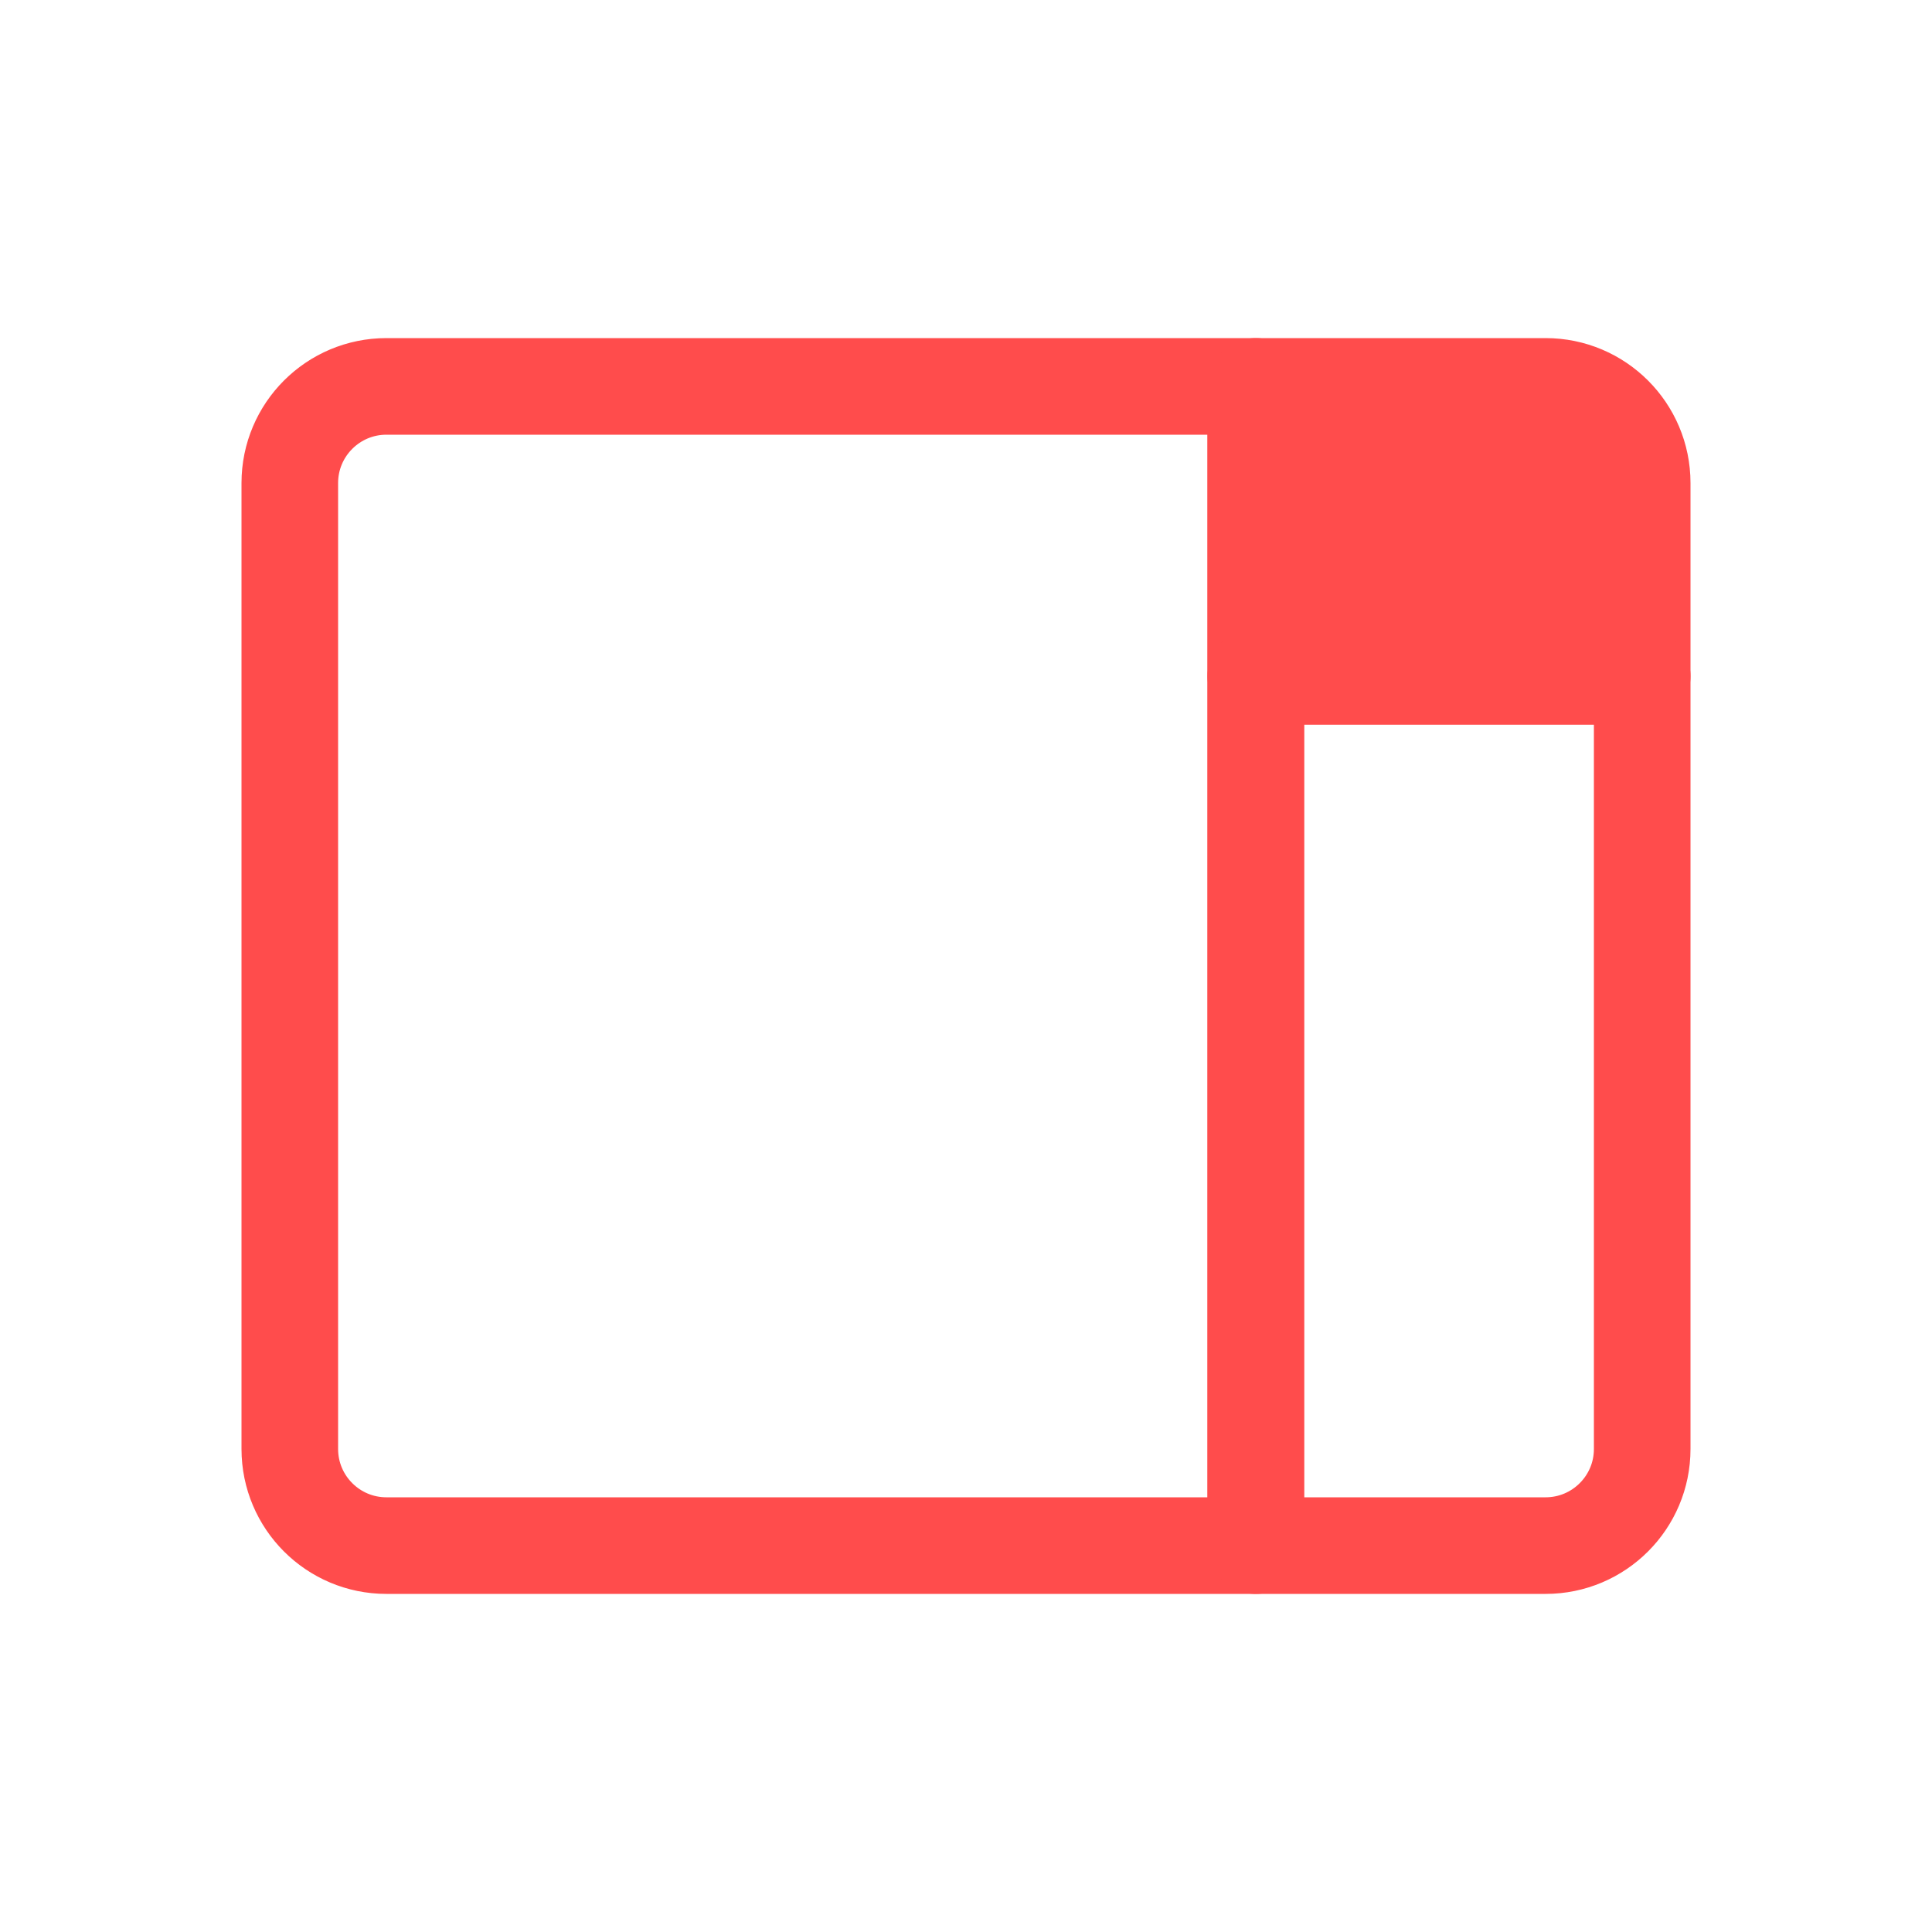
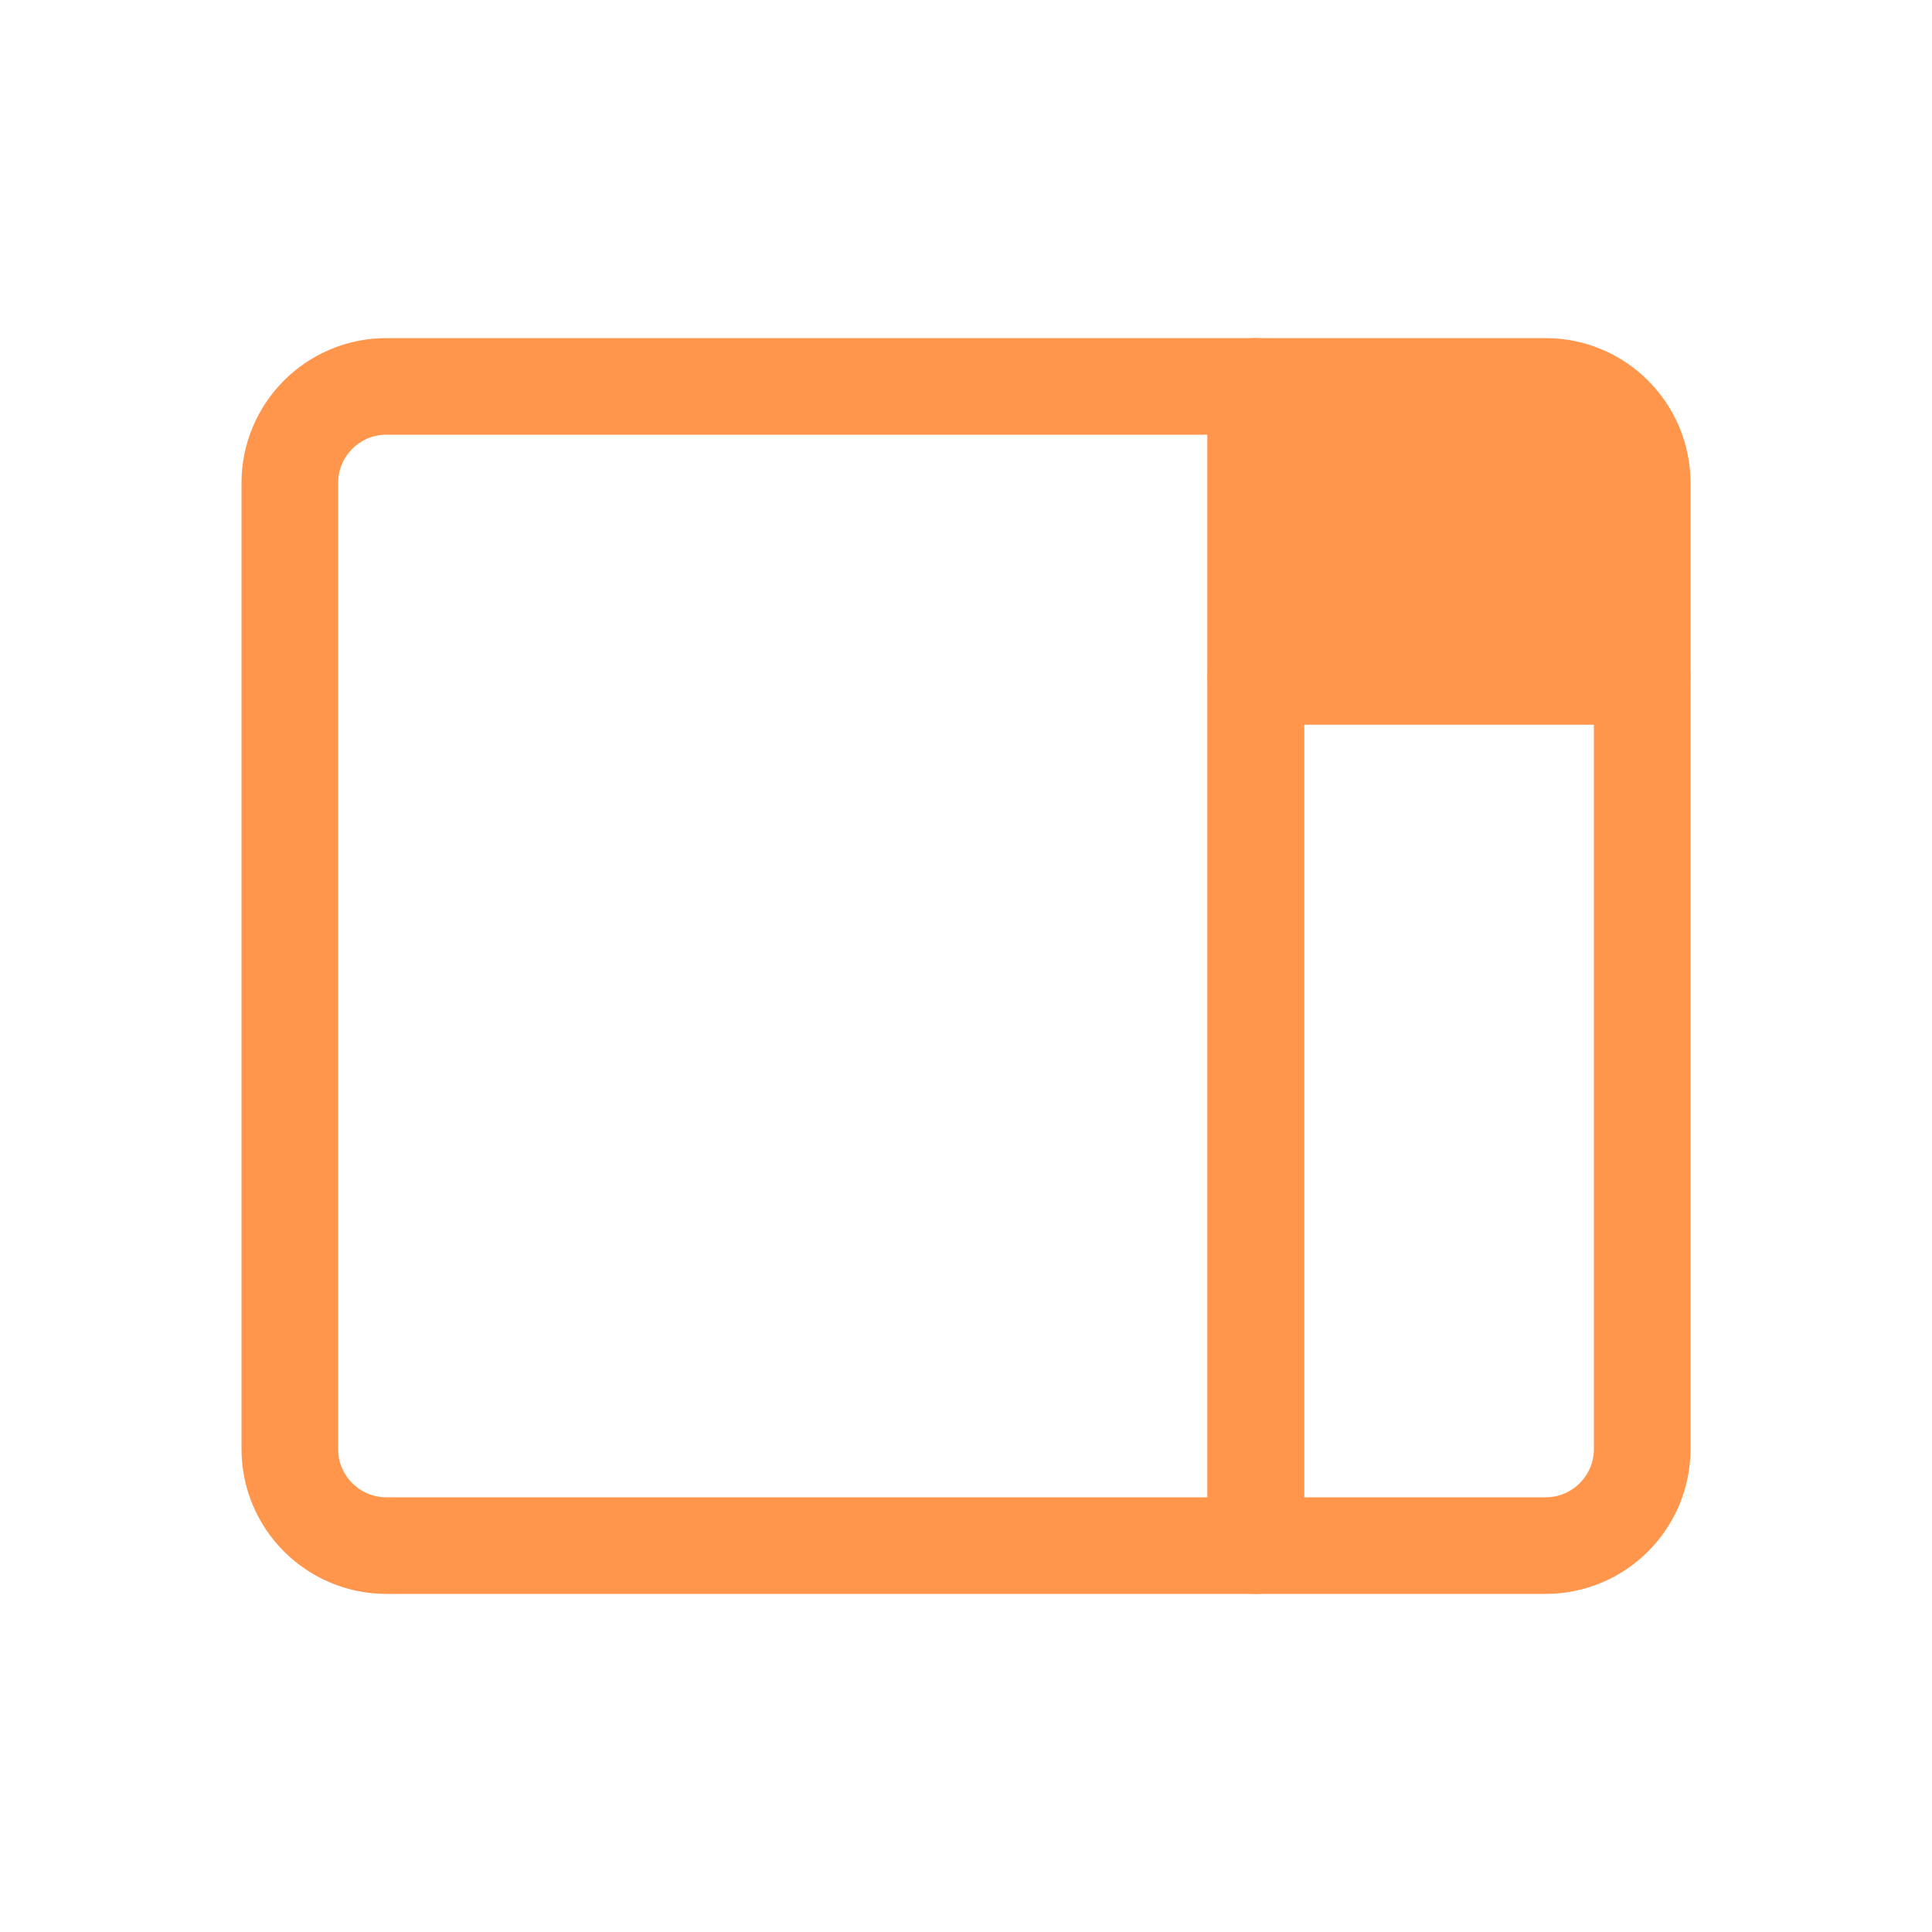
<svg xmlns="http://www.w3.org/2000/svg" width="20px" height="20px" viewBox="0 0 20 20" version="1.1">
  <defs />
  <g id="Page-1" stroke="none" stroke-width="1" fill="none" fill-rule="evenodd" stroke-linecap="round" stroke-linejoin="round">
-     <g id="Small-Stage-(inactive)" stroke="#FF4C4C">
+     <g id="Small-Stage-(inactive)" stroke="#ff964c">
      <g id="small-stage-(inactive)" transform="translate(3, 4)">
        <path d="M1,0 L10,0 L10,12 L1,12 L1,12 C0.448,12 6.76353751e-17,11.552 0,11 L0,1 L0,1 C-6.76353751e-17,0.448 0.448,1.01453063e-16 1,0 Z" id="Rectangle" />
-         <path d="M10,0 L13,0 L13,0 C13.552,-1.01453063e-16 14,0.448 14,1 L14,3 L10,3 L10,0 Z" id="Rectangle" fill="#FF4C4C" />
+         <path d="M10,0 L13,0 L13,0 C13.552,-1.01453063e-16 14,0.448 14,1 L14,3 L10,3 L10,0 Z" id="Rectangle" fill="#ff964c" />
        <path d="M10,3 L14,3 L14,11 L14,11 C14,11.552 13.552,12 13,12 L10,12 L10,3 Z" id="Rectangle-Copy" />
      </g>
    </g>
  </g>
</svg>
